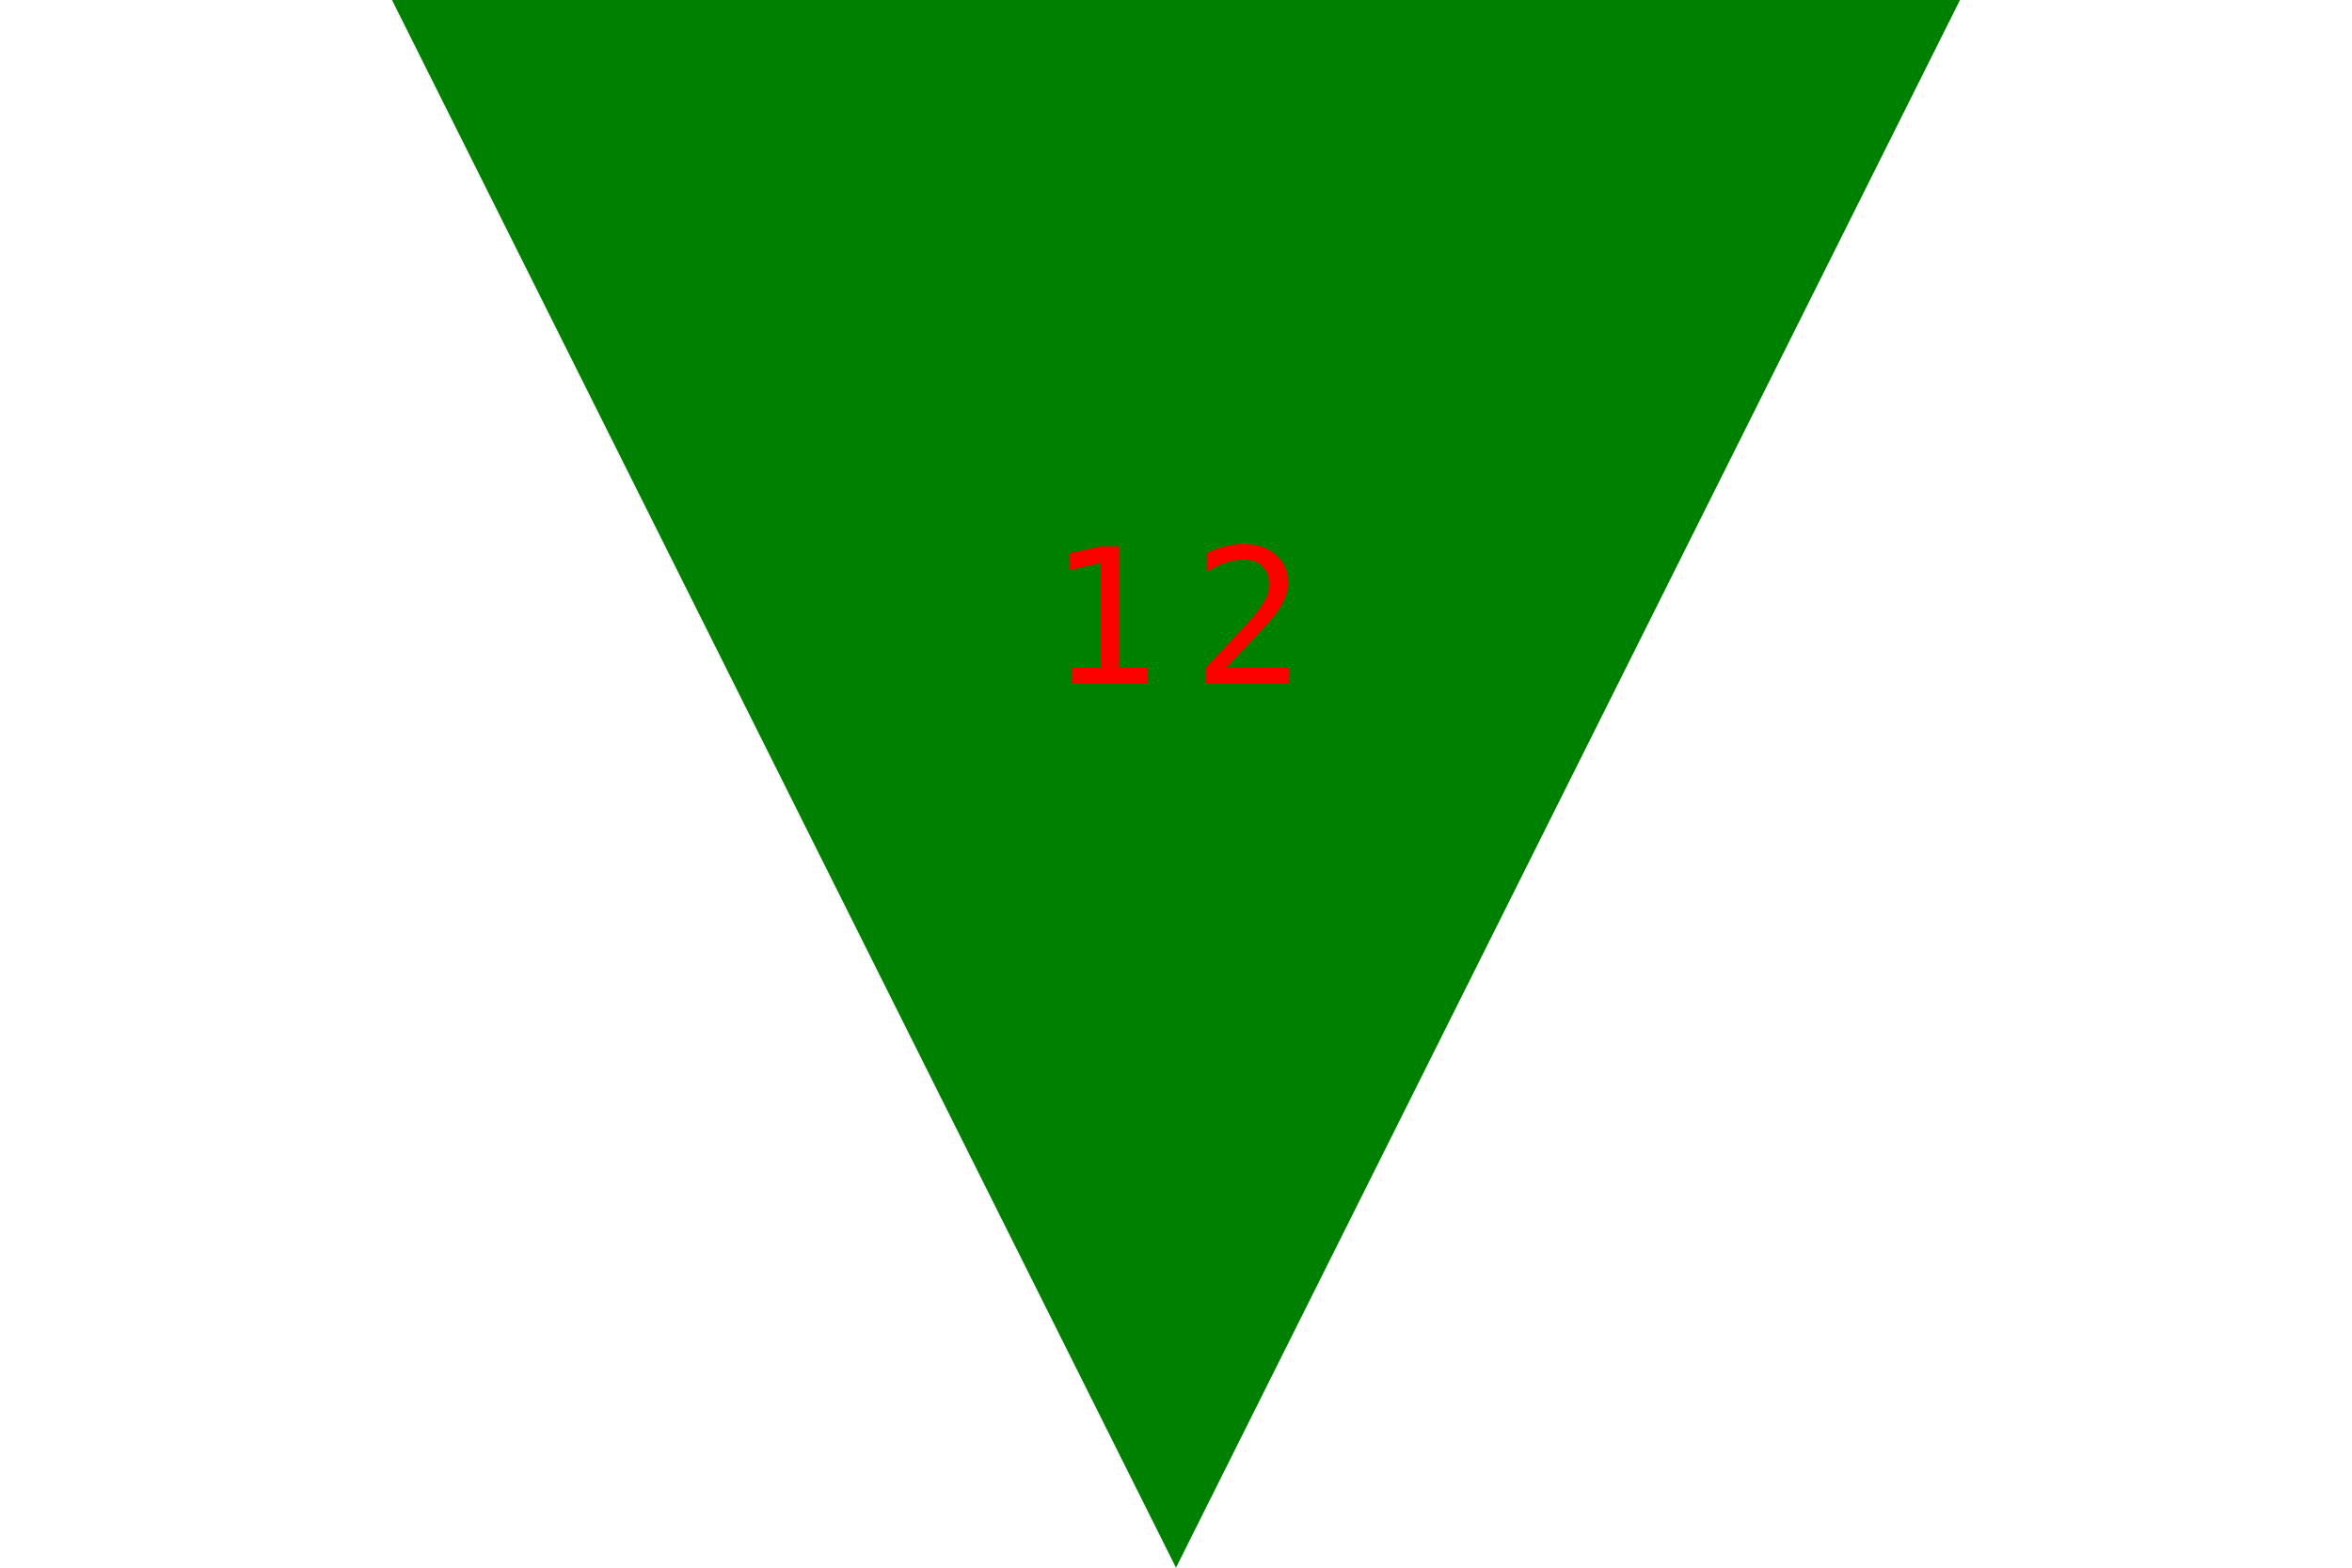
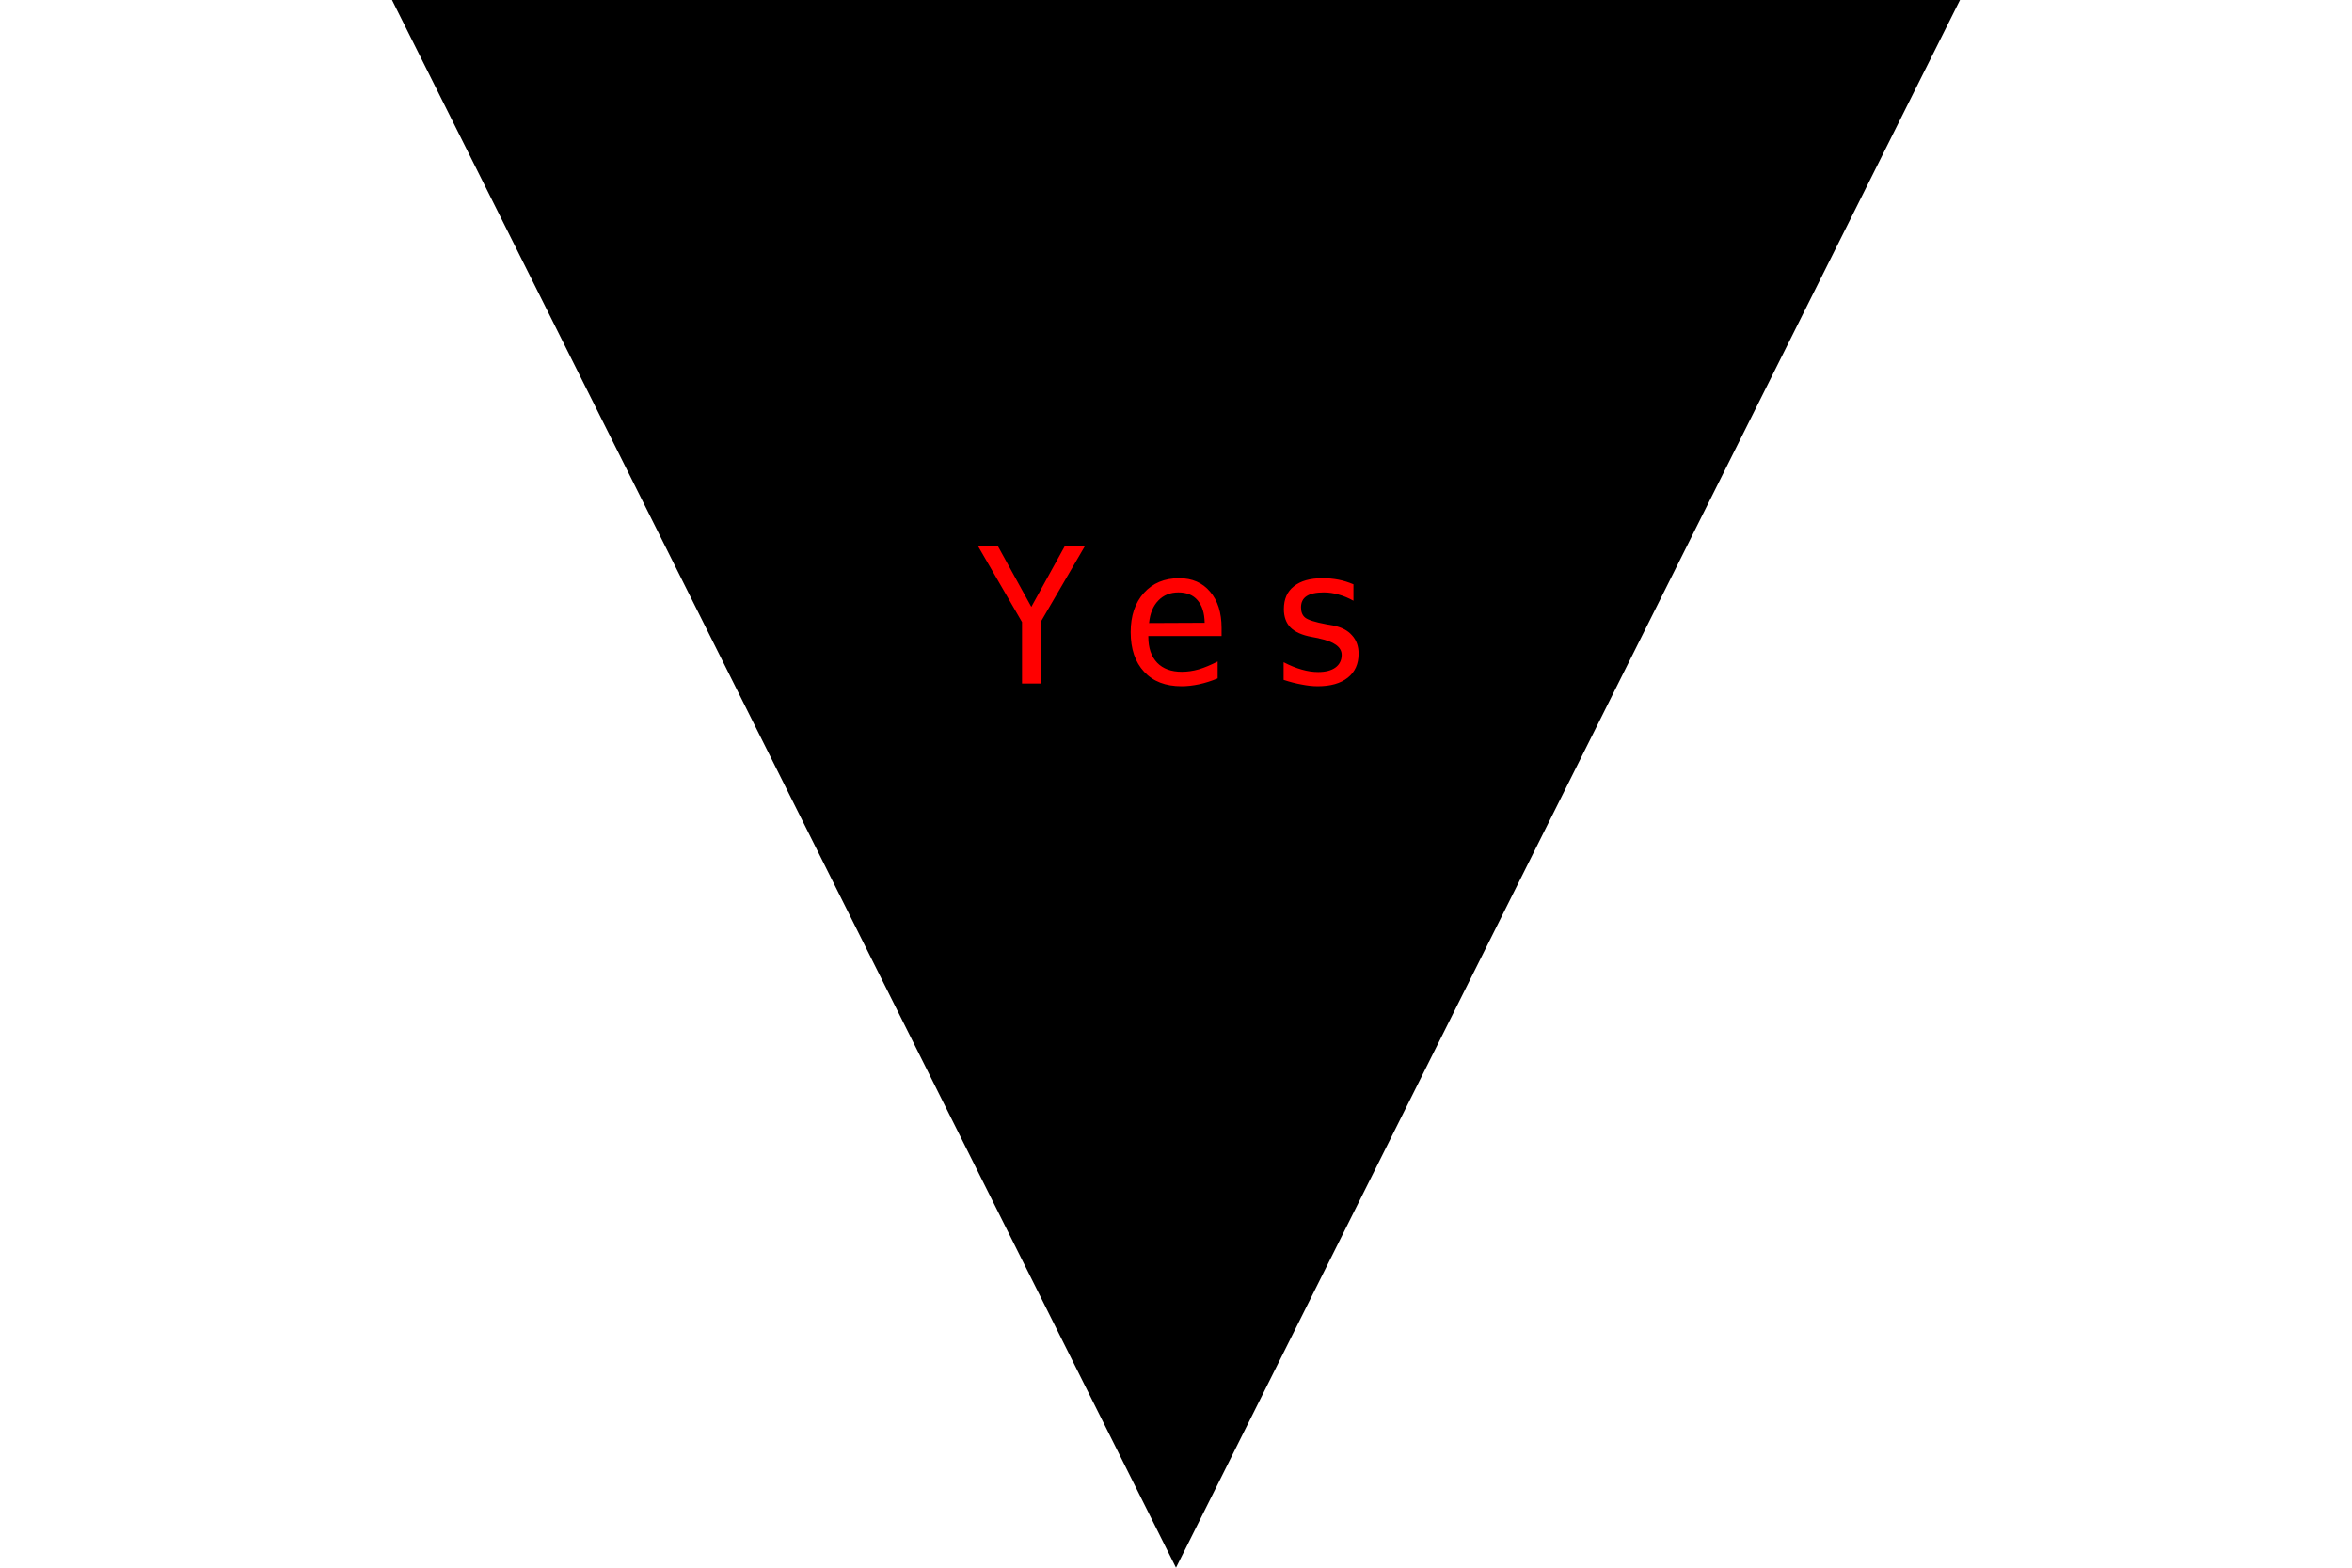
<svg xmlns="http://www.w3.org/2000/svg" viewBox="0 0 100 100" width="300" height="200">
-   <polygon points="100 0, 0 ,0 50, 100" fill="green" />
-   <text x="50%" y="40%" text-anchor="middle" fill="red" font-size="2.3rem" letter-spacing="2" dy=".3em" font-family="monospace">12
+   <polygon points="100 0, 0 ,0 50, 100" fill="#000" />
+   <text x="50%" y="40%" text-anchor="middle" fill="red" font-size="2.3rem" letter-spacing="2" dy=".3em" font-family="monospace">Yes
    </text>
</svg>
